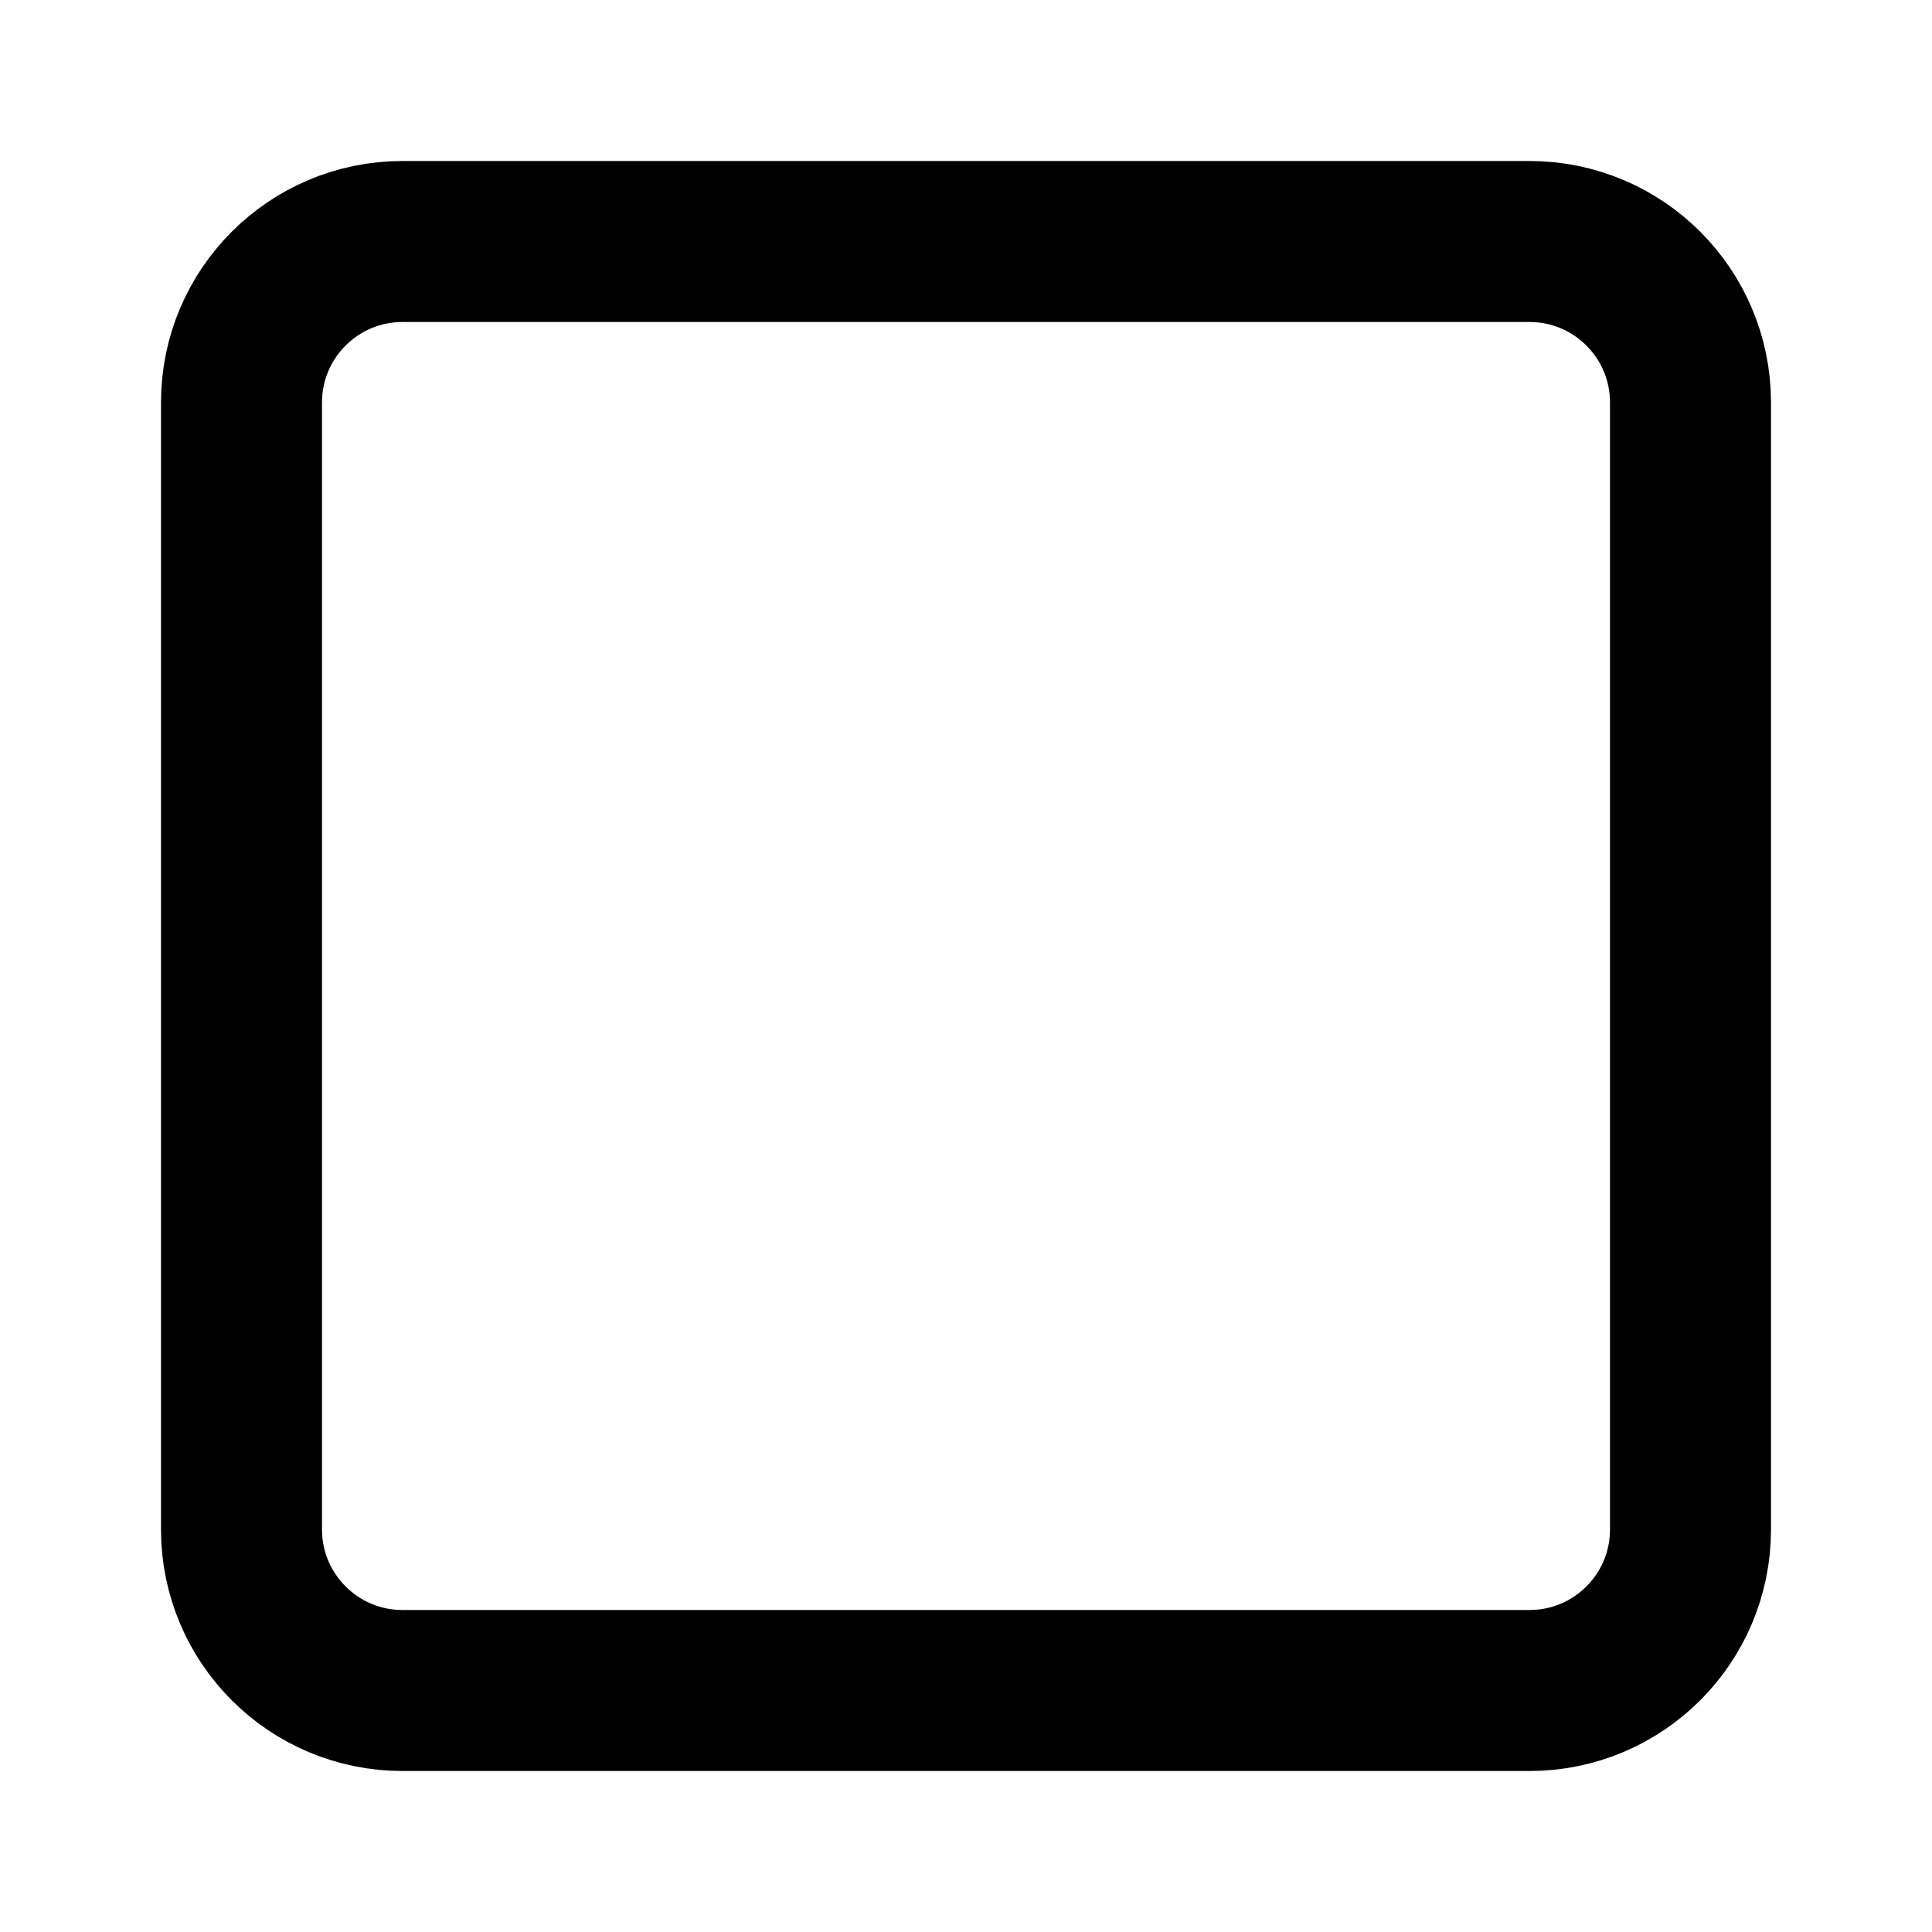
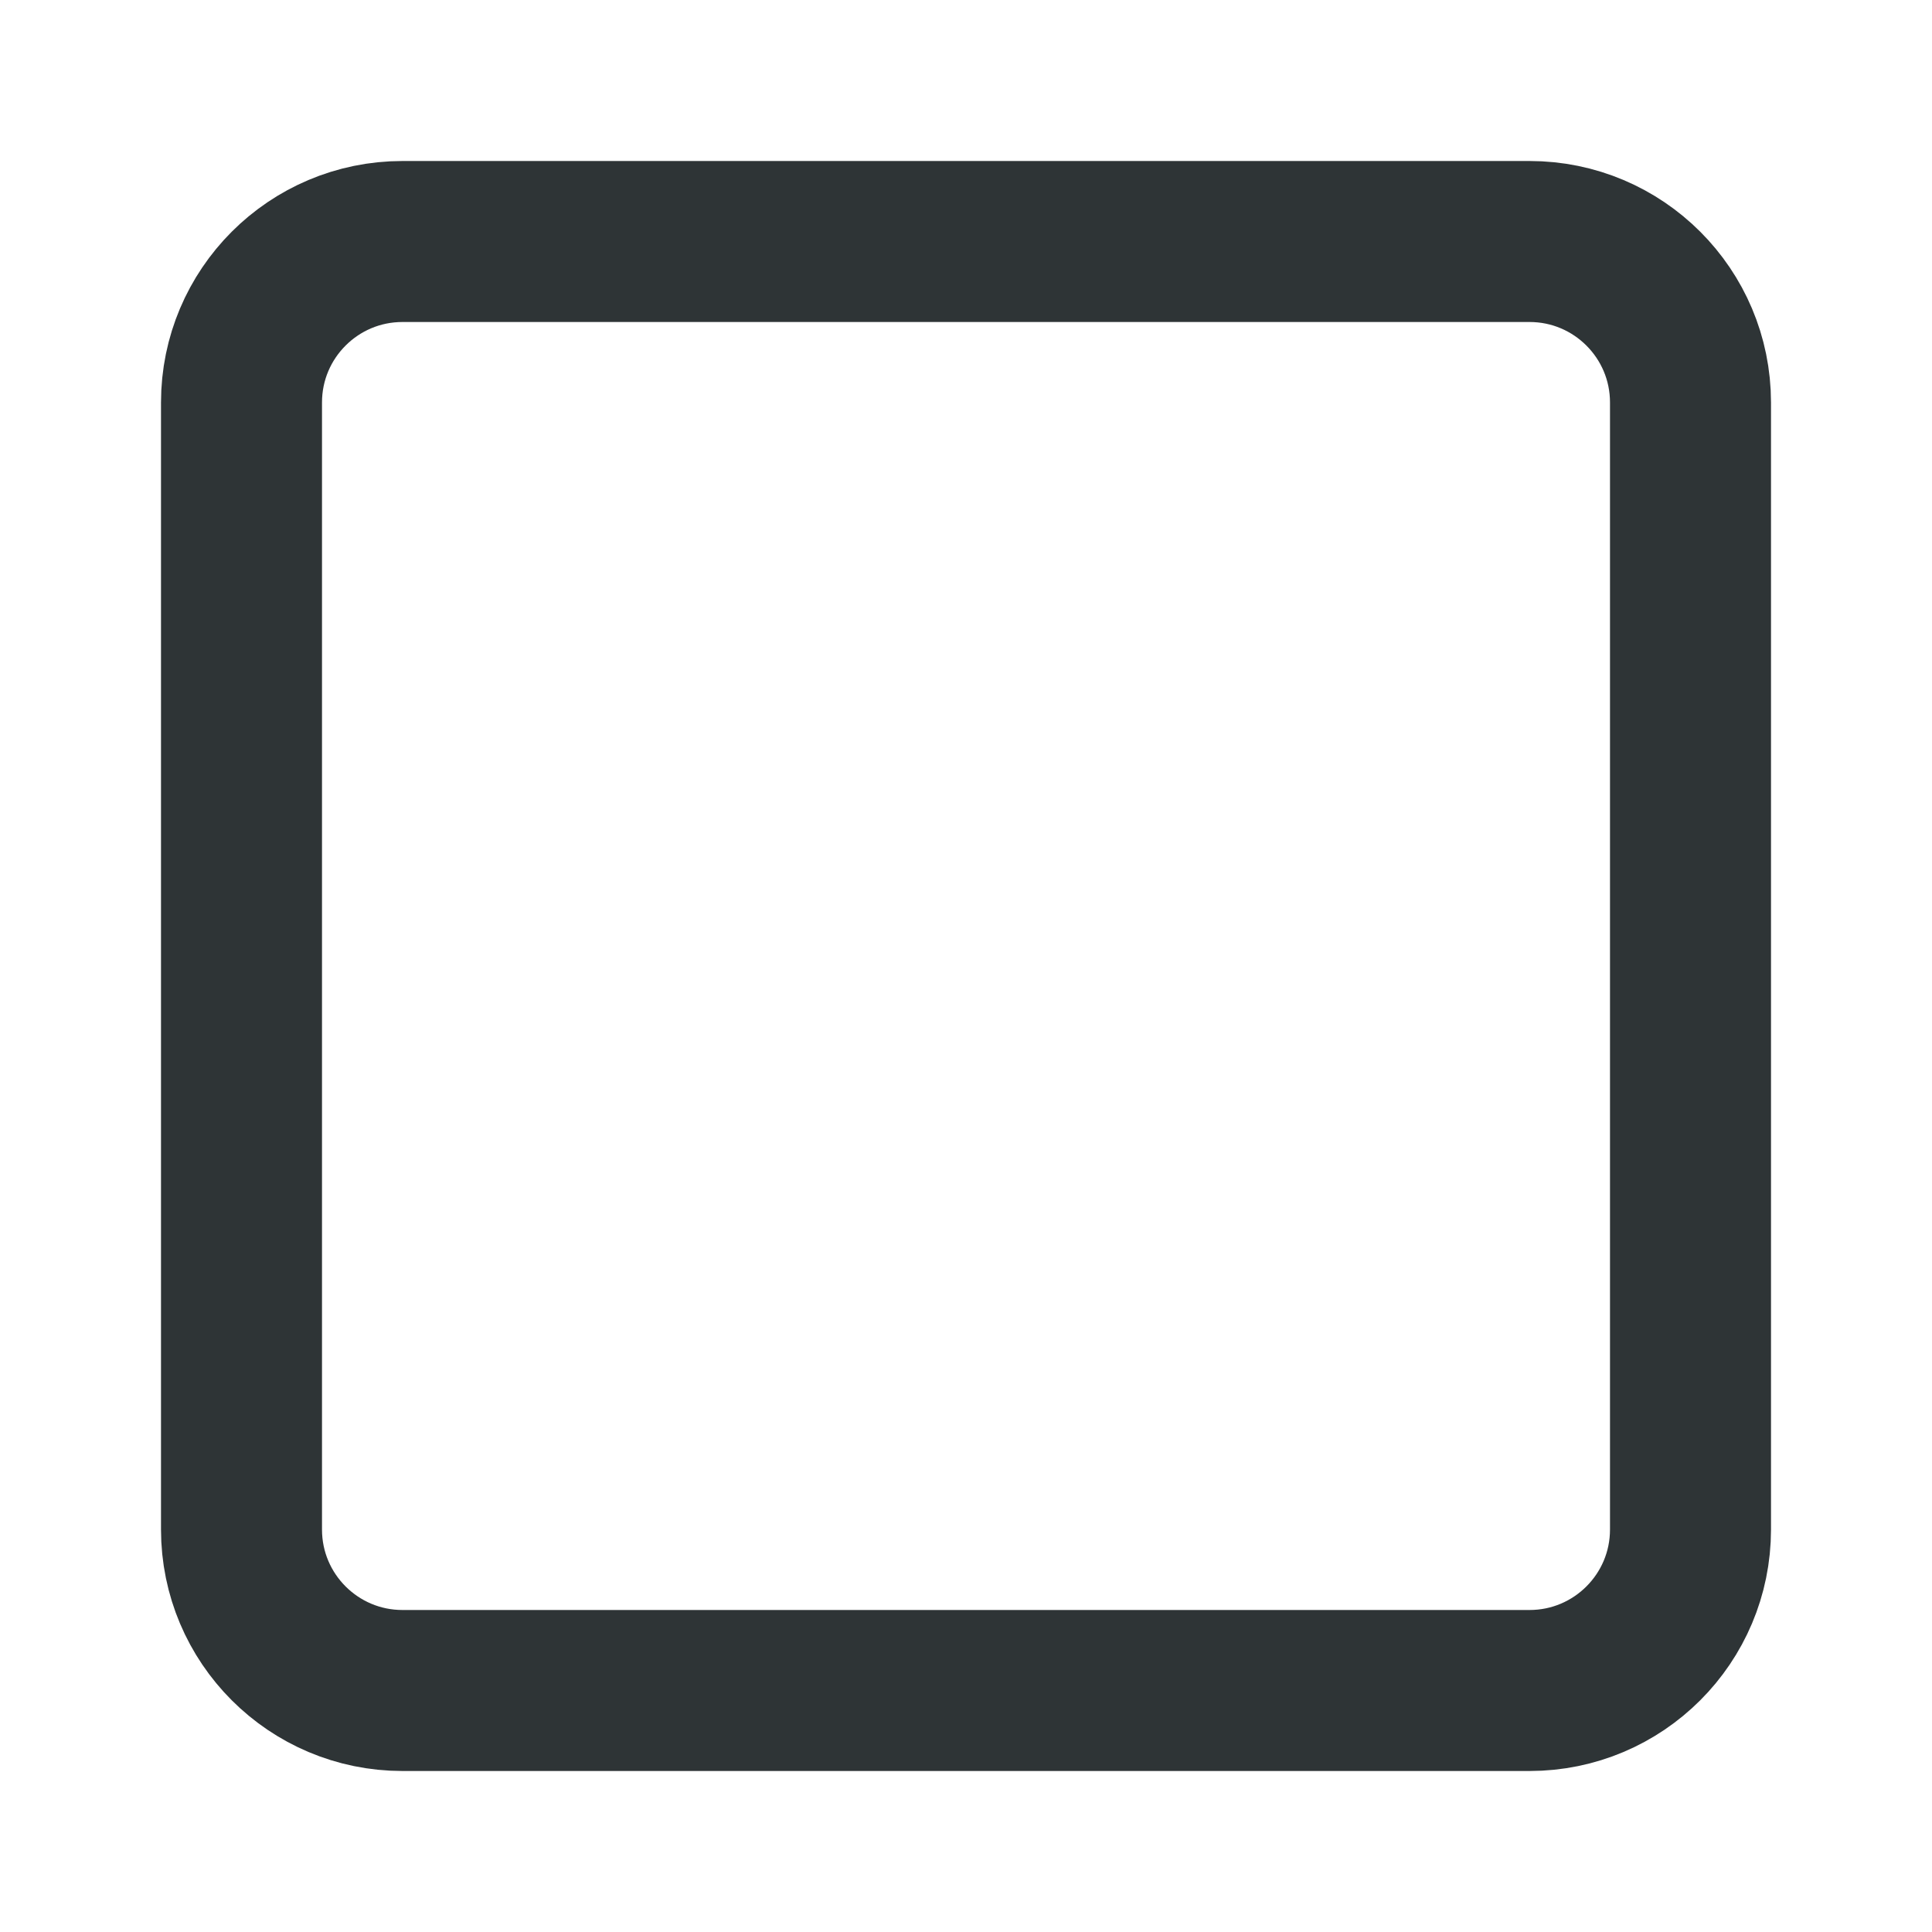
<svg xmlns="http://www.w3.org/2000/svg" width="24" height="24" viewBox="0 0 24 24" fill="none" stroke="currentColor" stroke-width="2" stroke-linecap="round" stroke-linejoin="round">
-   <rect width="18" height="18" x="3" y="3" rx="2" />
+   <rect class="transparent-fill foreground-stroke" style="fill:none;stroke:#2e3436" width="18" height="18" x="3" y="3" rx="2" />
</svg>
